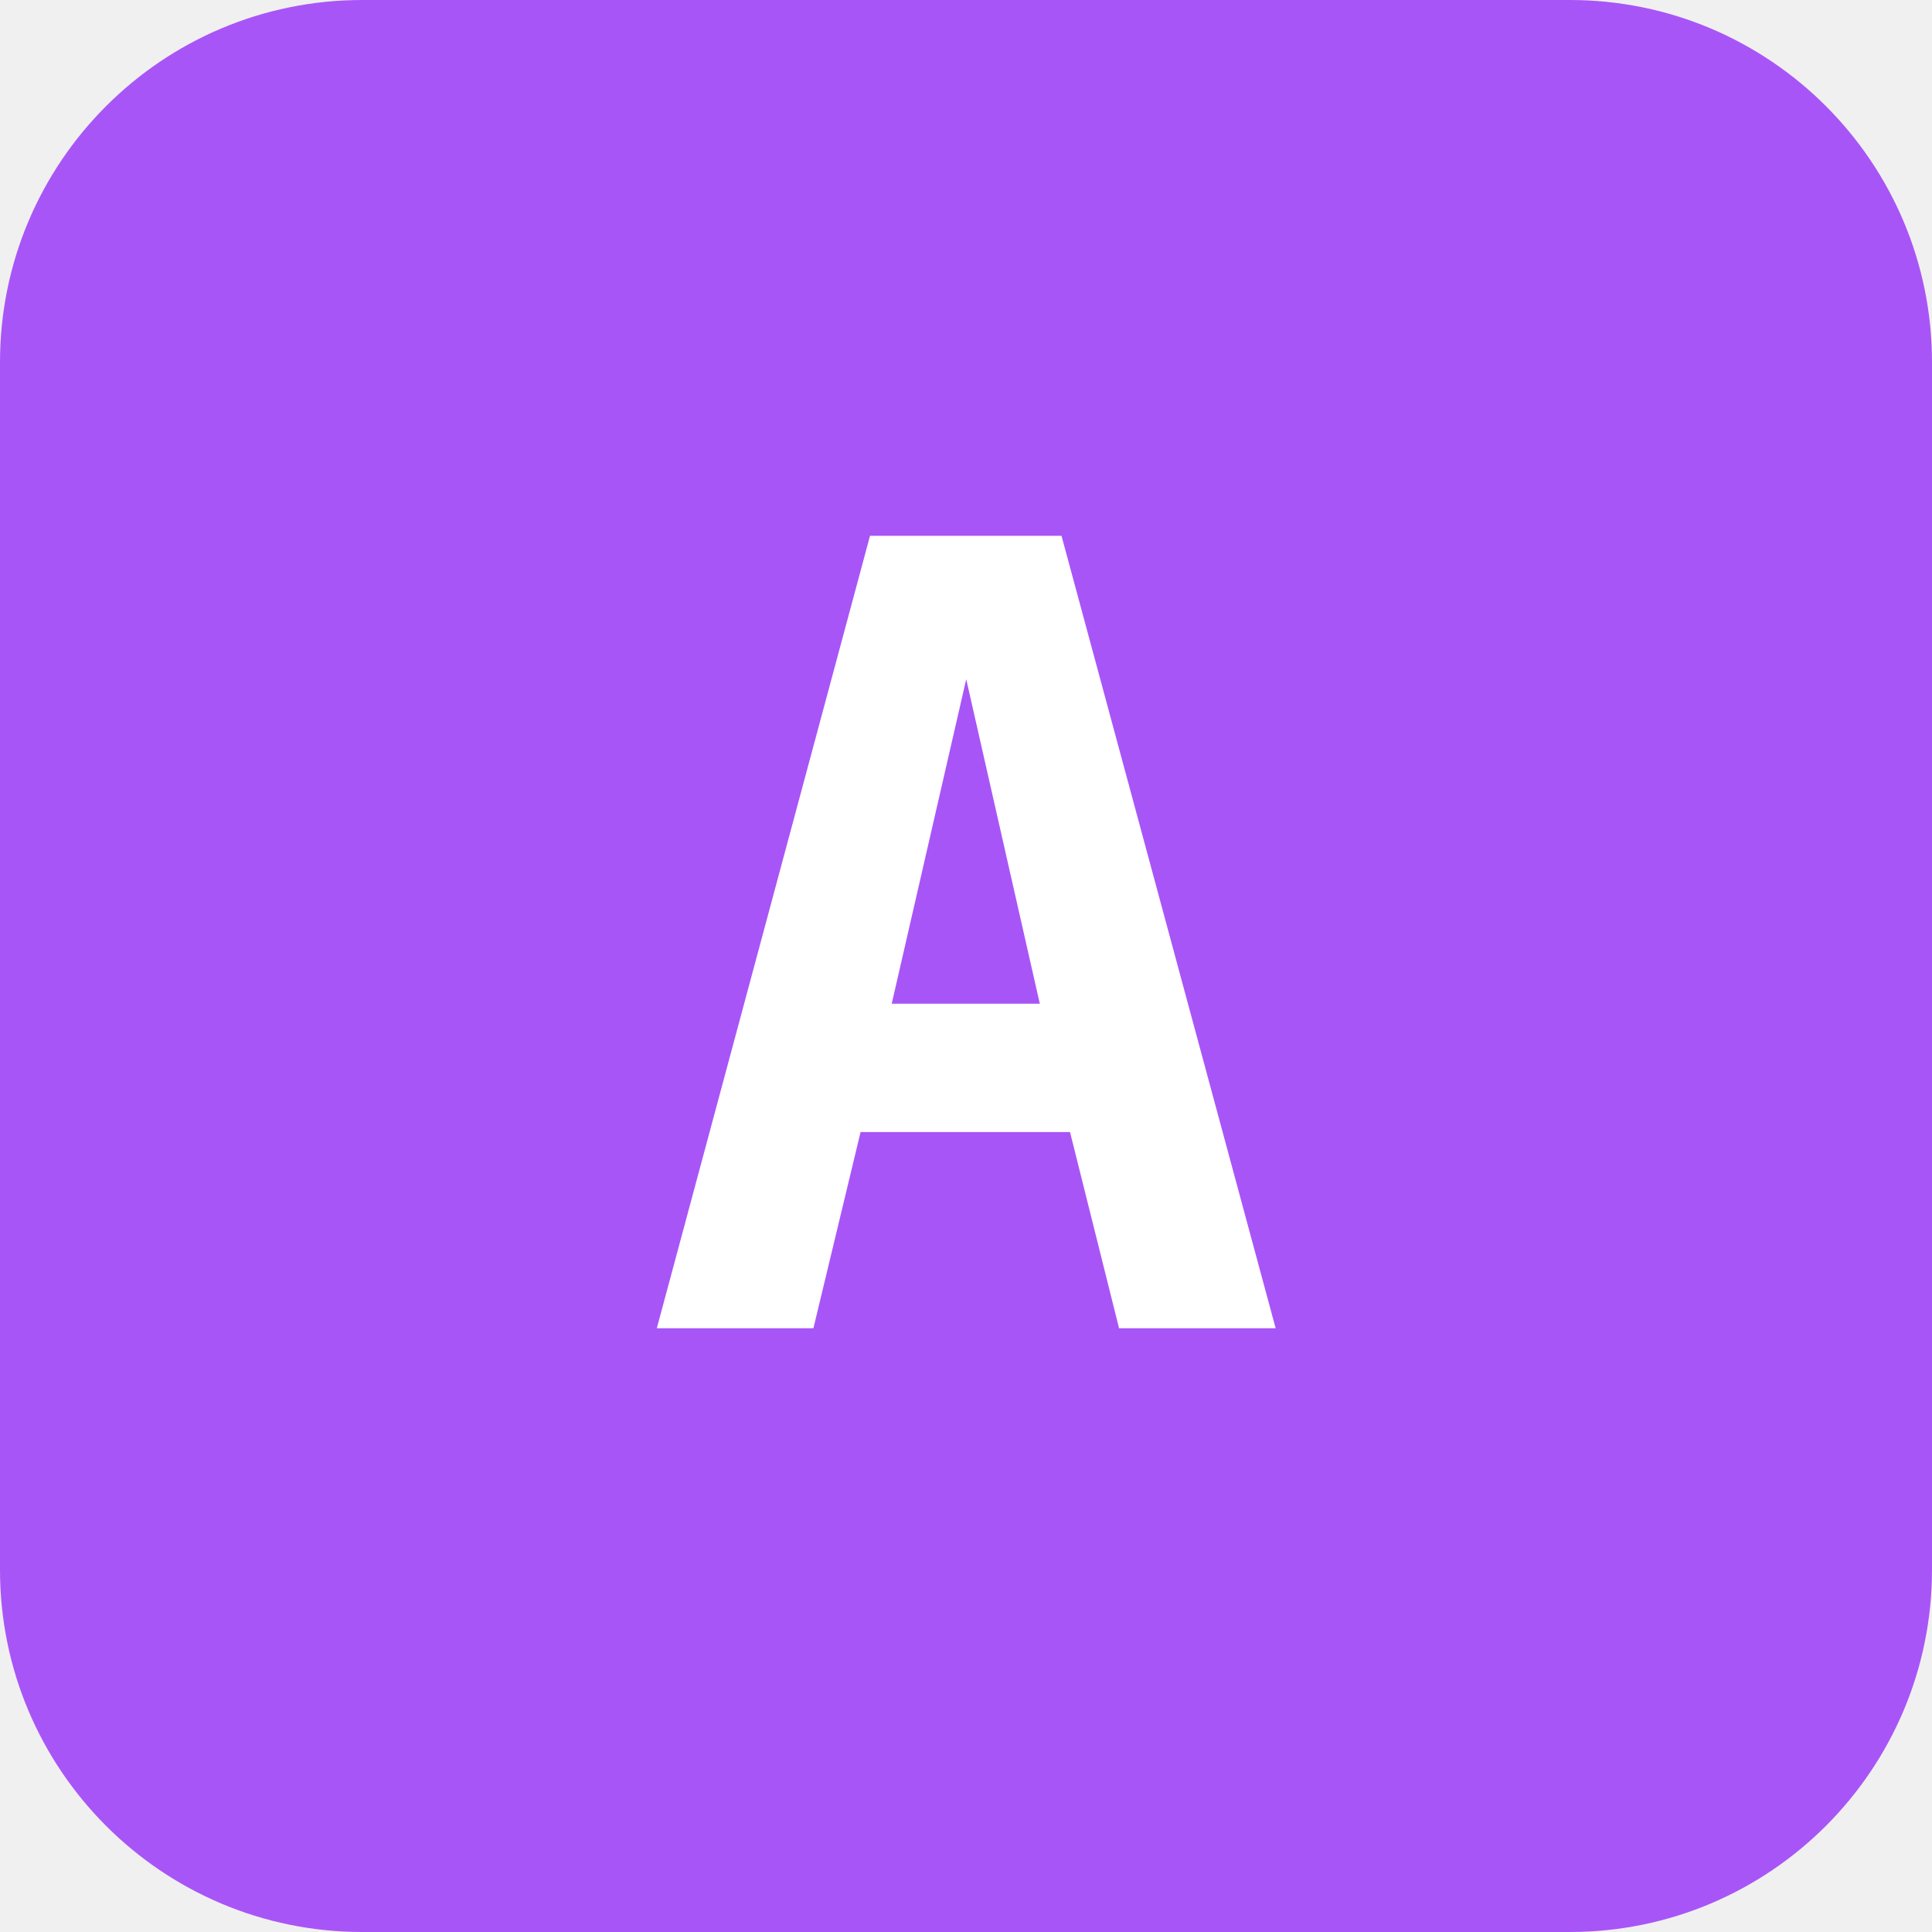
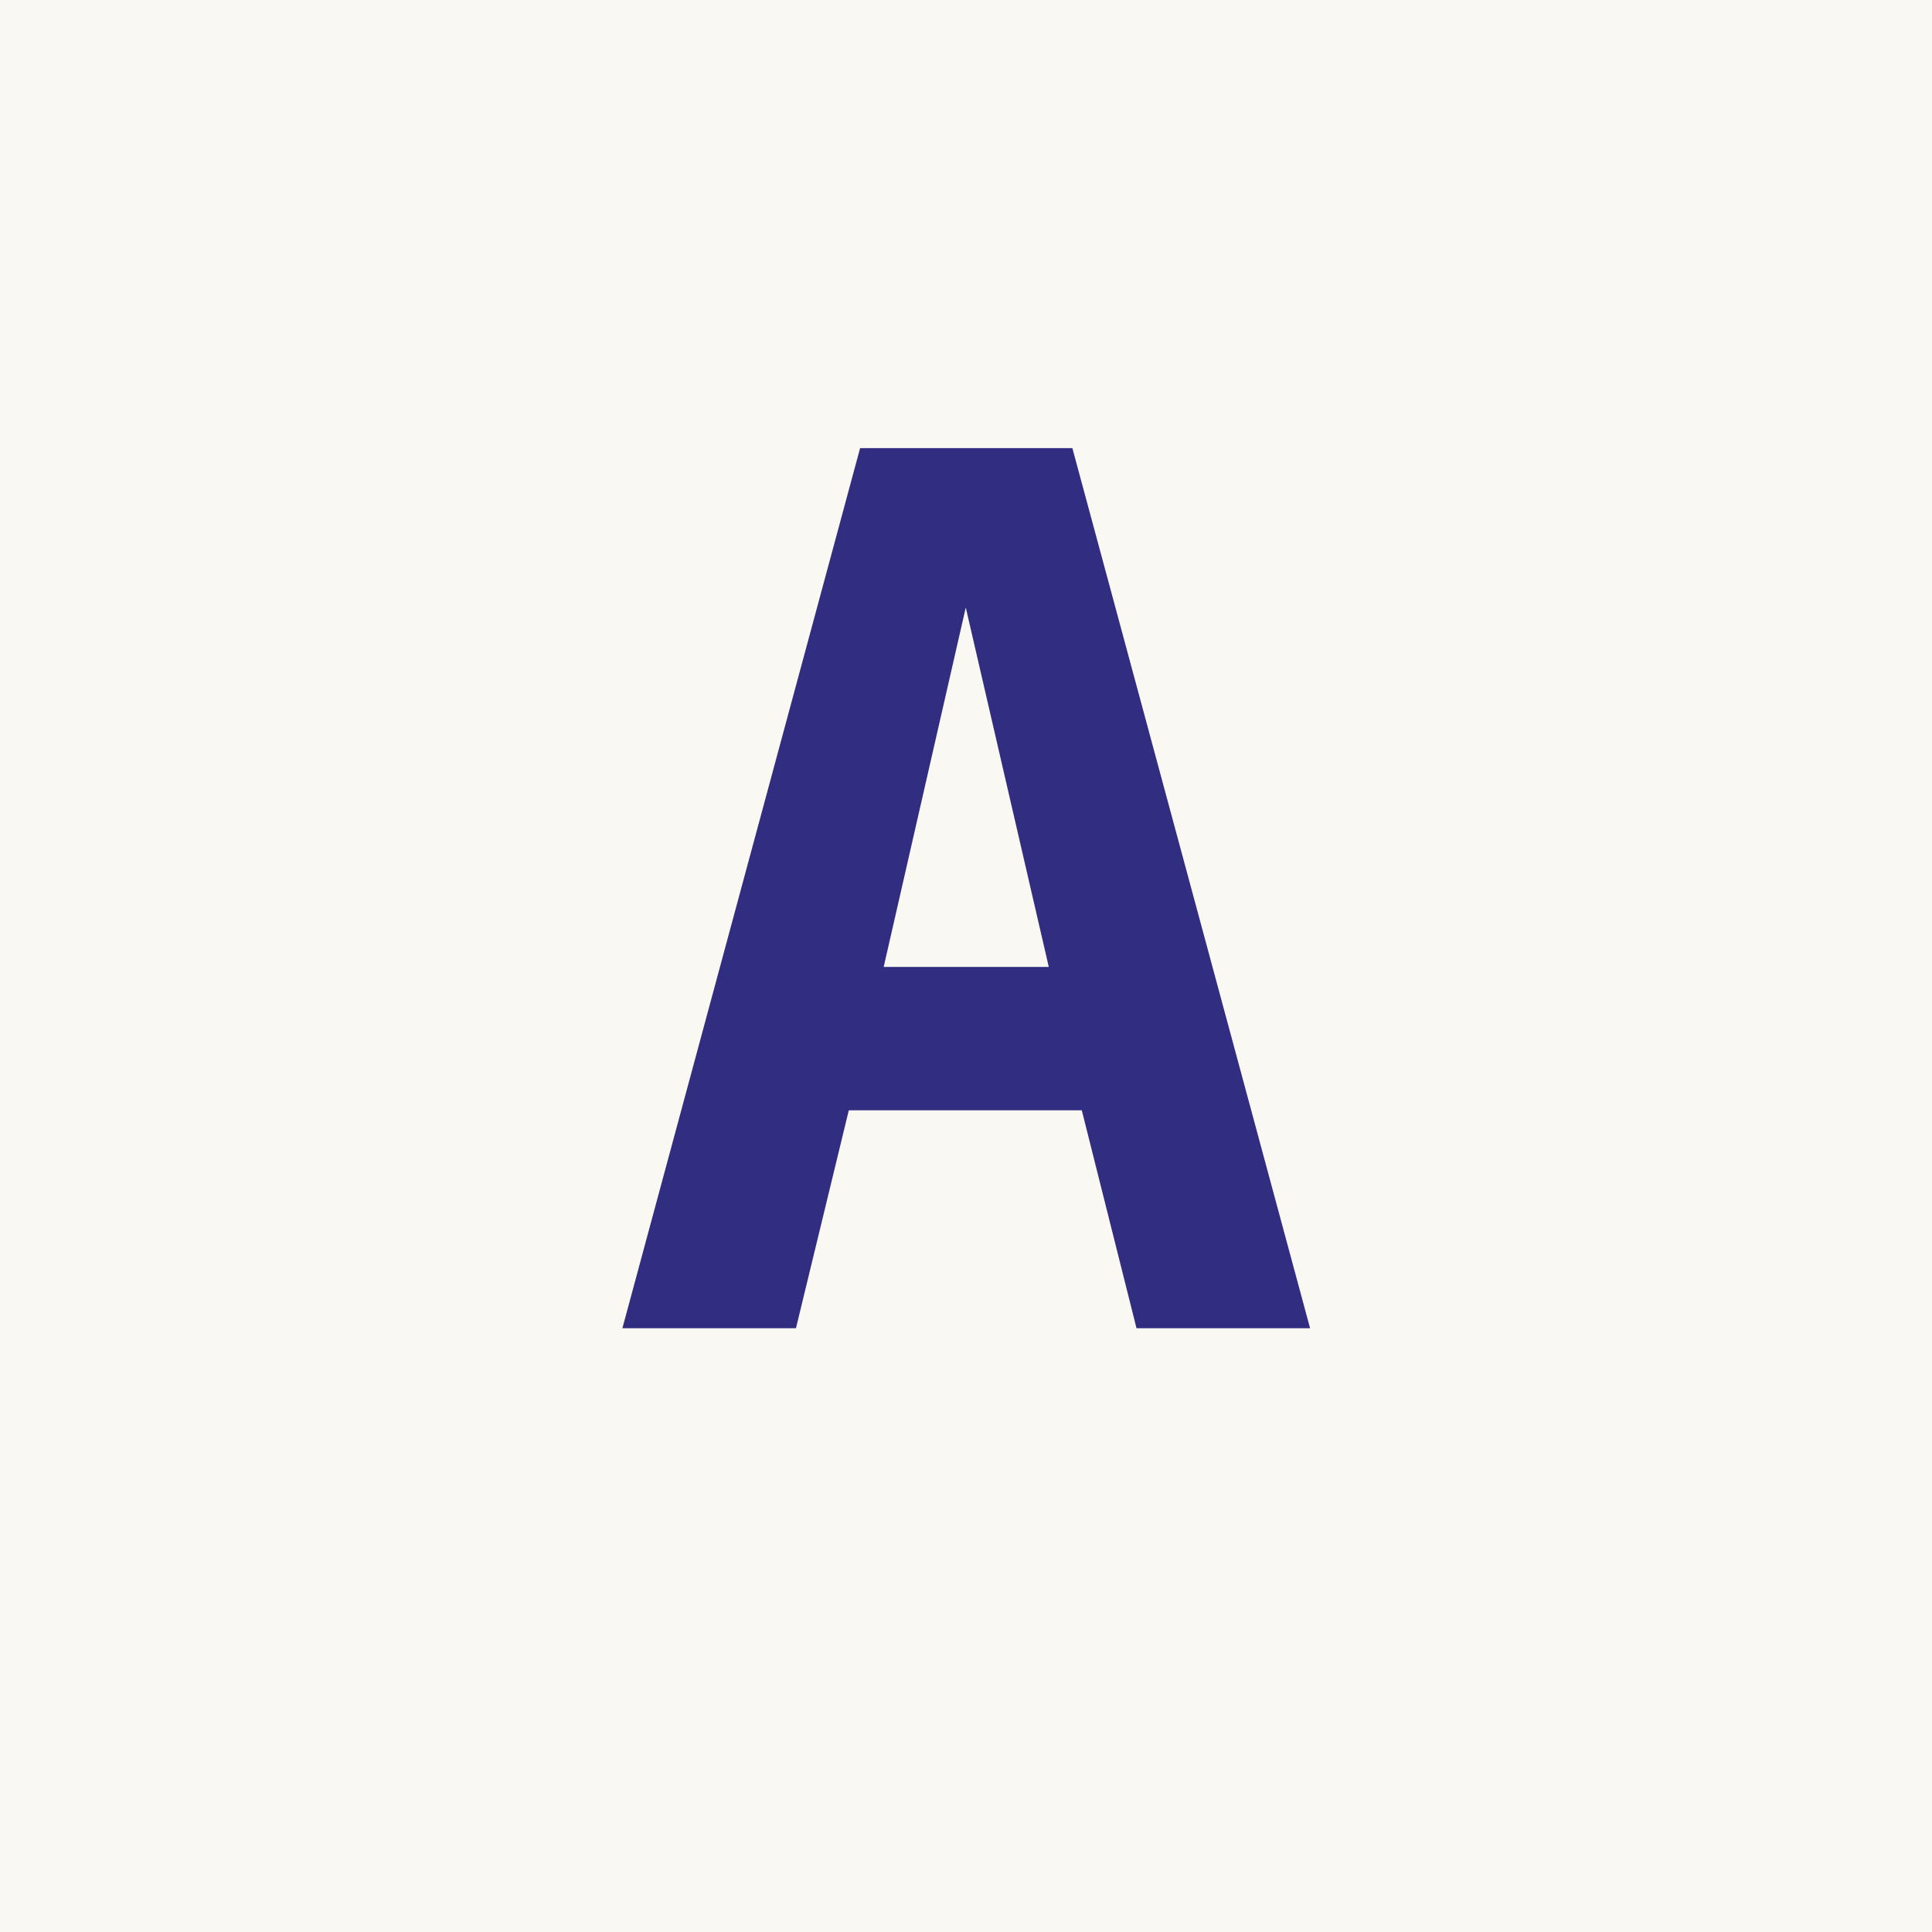
<svg xmlns="http://www.w3.org/2000/svg" viewBox="0 0 32 32">
-   <rect width="32" height="32" rx="6" fill="#a855f7" />
-   <text x="16" y="22" text-anchor="middle" font-family="ui-monospace,Menlo,monospace" font-size="18" font-weight="700" fill="#fff">A</text>
+   <rect width="32" height="32" fill="#faf8f3" />
+   <text x="16" y="22" text-anchor="middle" font-family="ui-monospace, Menlo, monospace" font-size="20" font-weight="700" fill="#312e81">A</text>
</svg>
